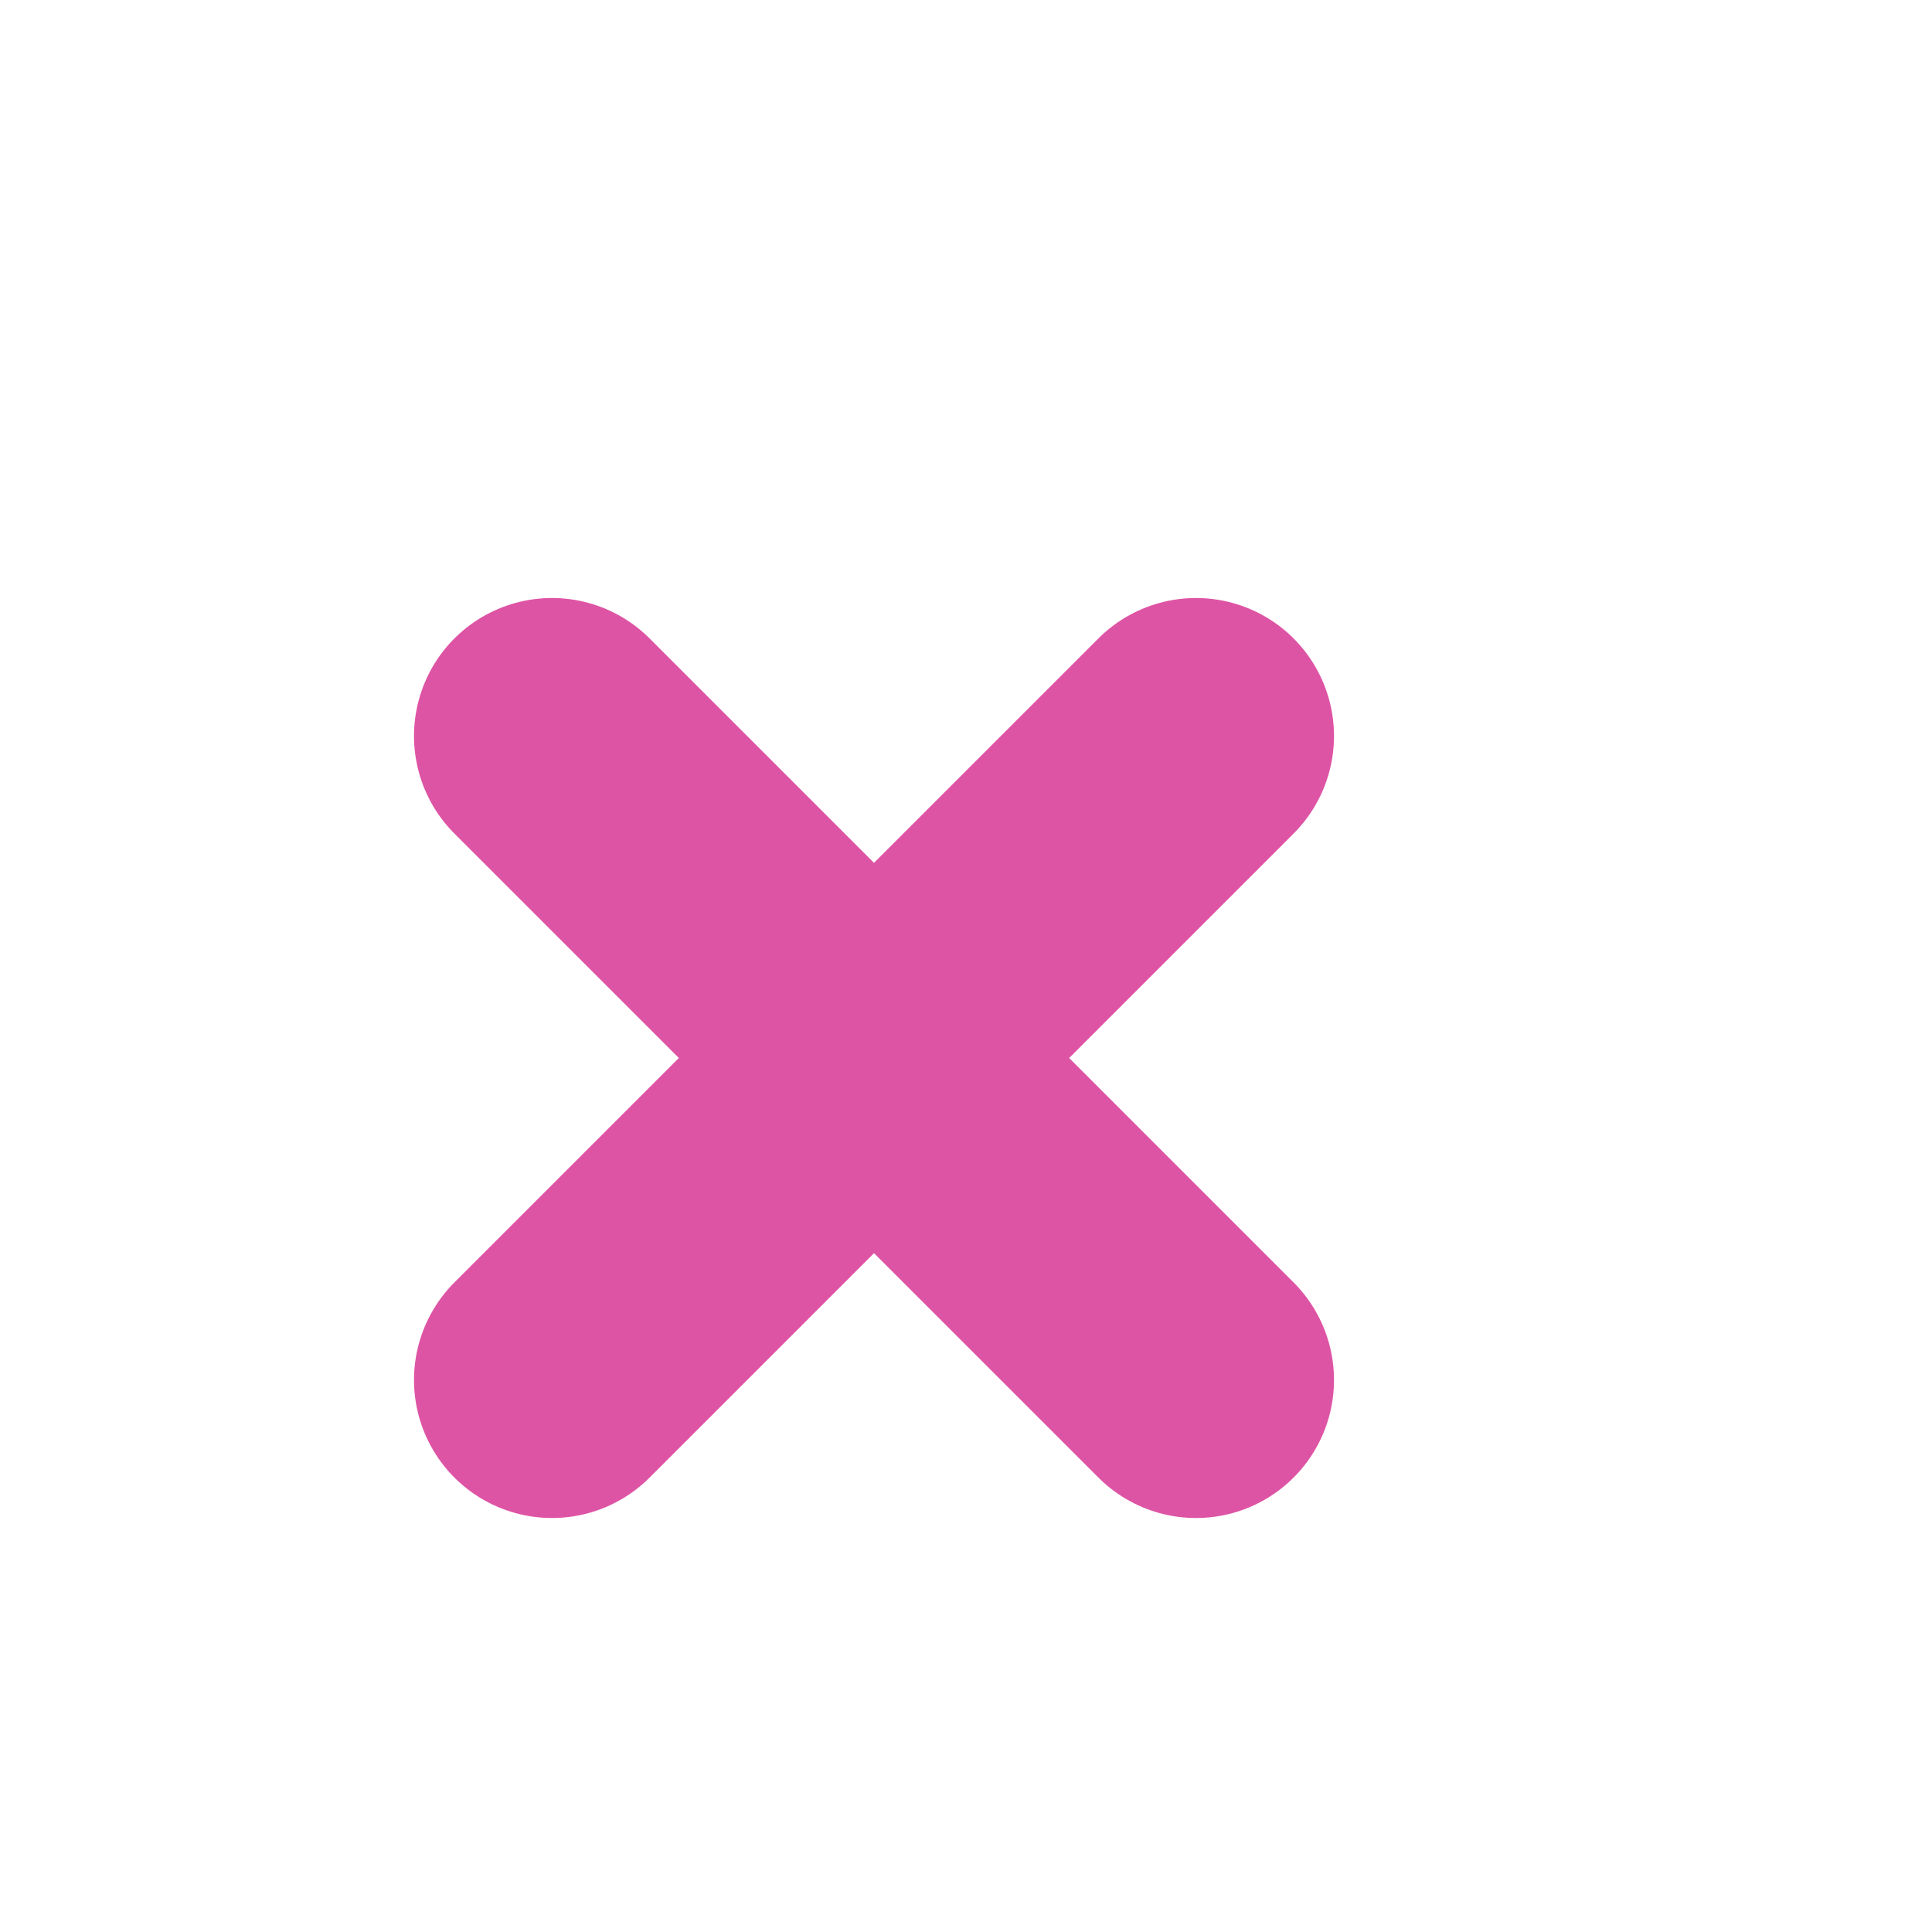
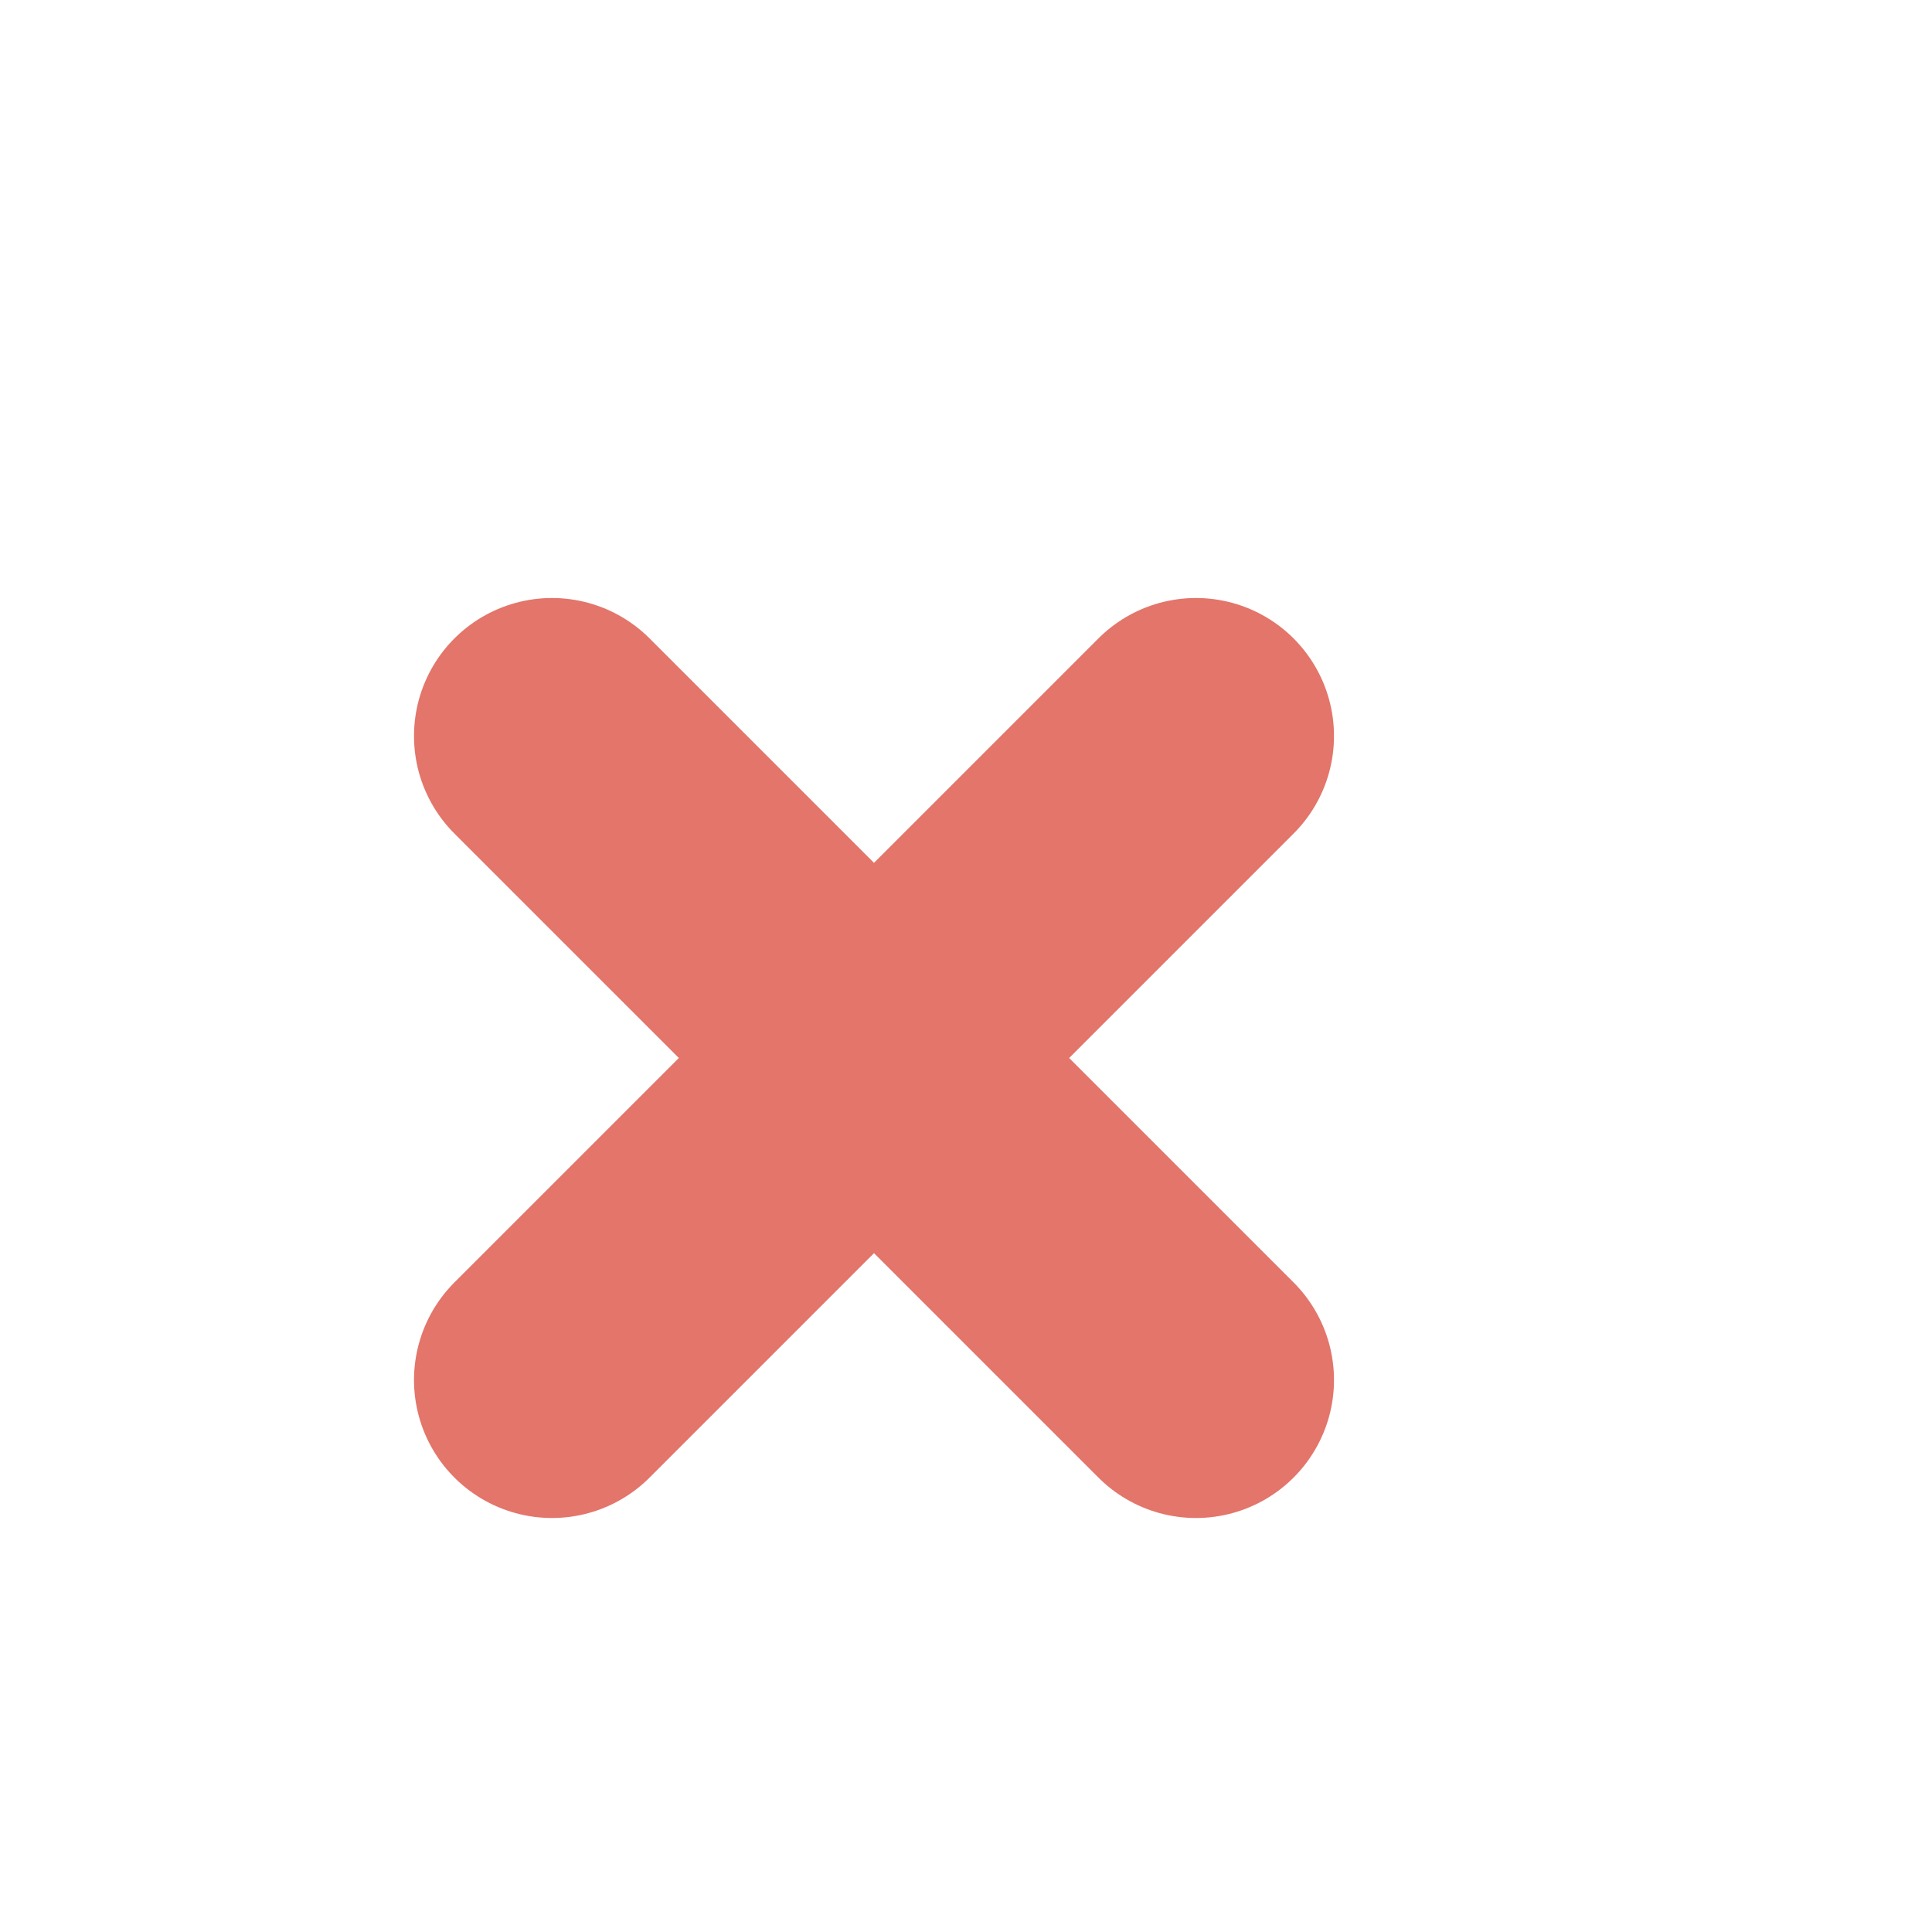
<svg xmlns="http://www.w3.org/2000/svg" viewBox="0 0 21 21" width="21" height="21">
  <g transform="matrix(1,0,0,1,0,0)">
-     <path d="M6 8L9.5 11.5L13 8M13 15L9.5 11.5L6 15" fill="none" stroke="hsl(325 68% 60.1%)" stroke-width="3" stroke-linecap="round" stroke-linejoin="round" />
+     <path d="M6 8L9.5 11.5L13 8M13 15L9.5 11.5L6 15" fill="none" stroke="#e3756a" stroke-width="3" stroke-linecap="round" stroke-linejoin="round" />
  </g>
</svg>
